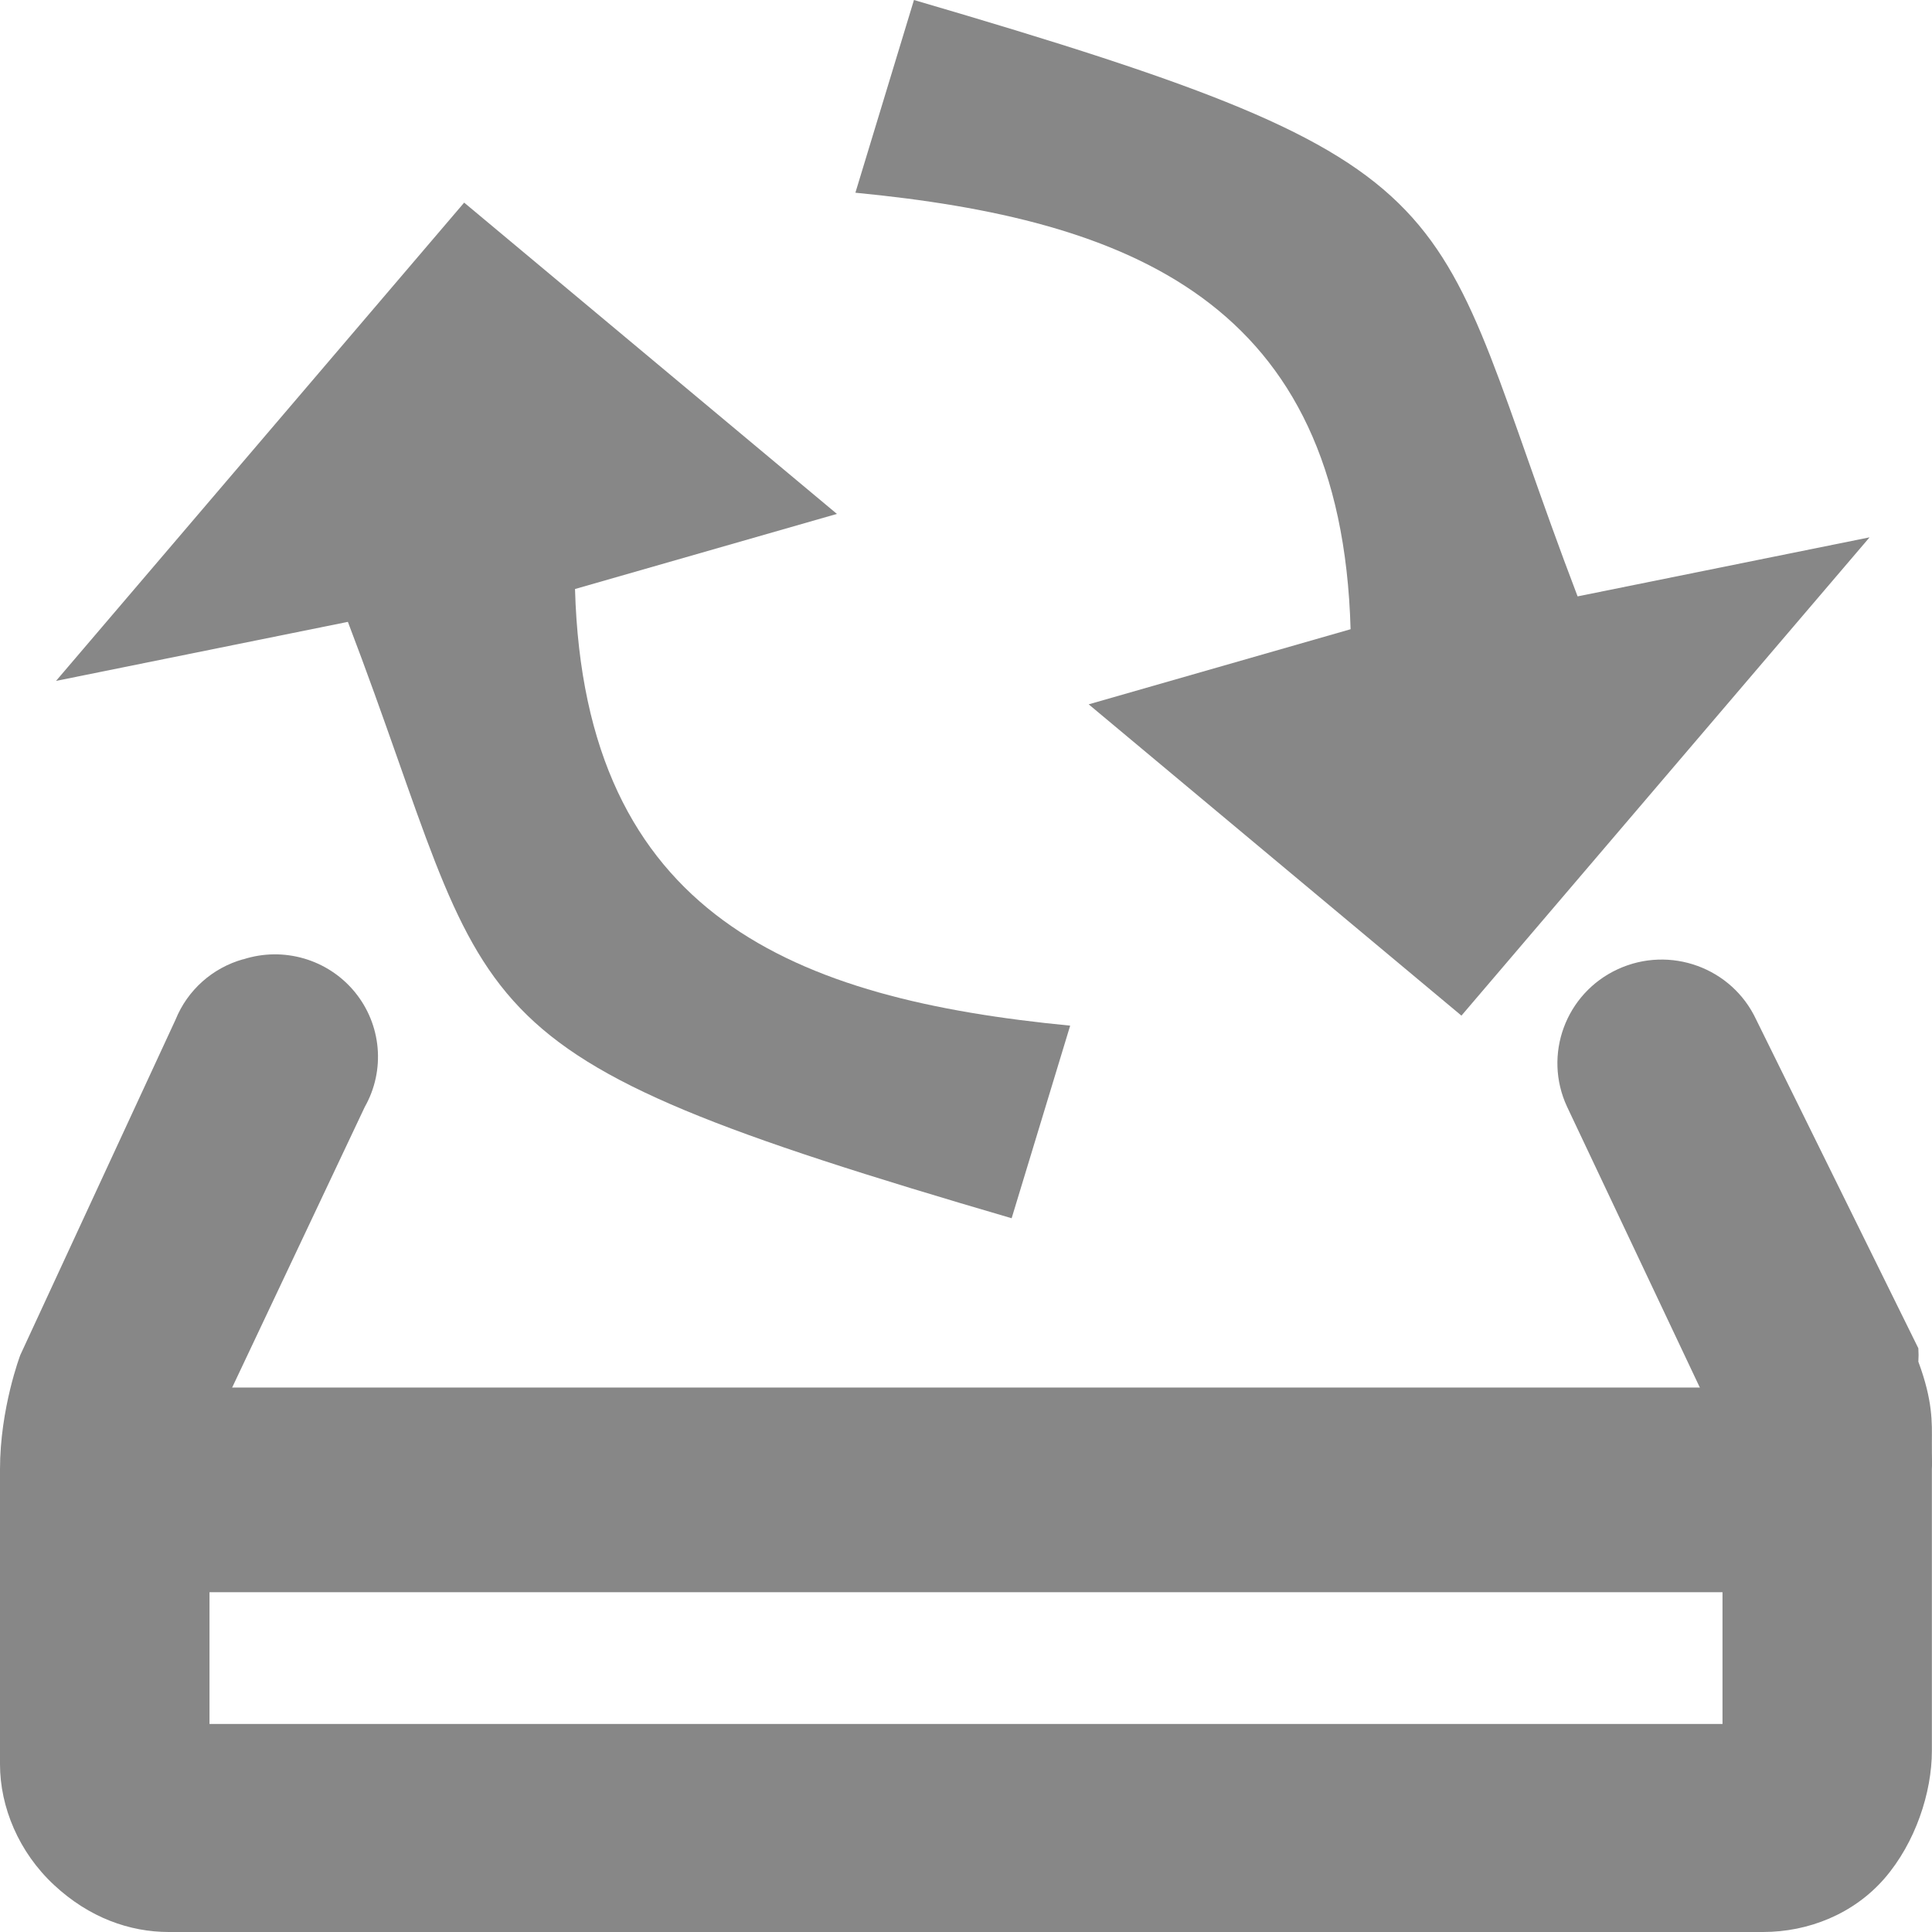
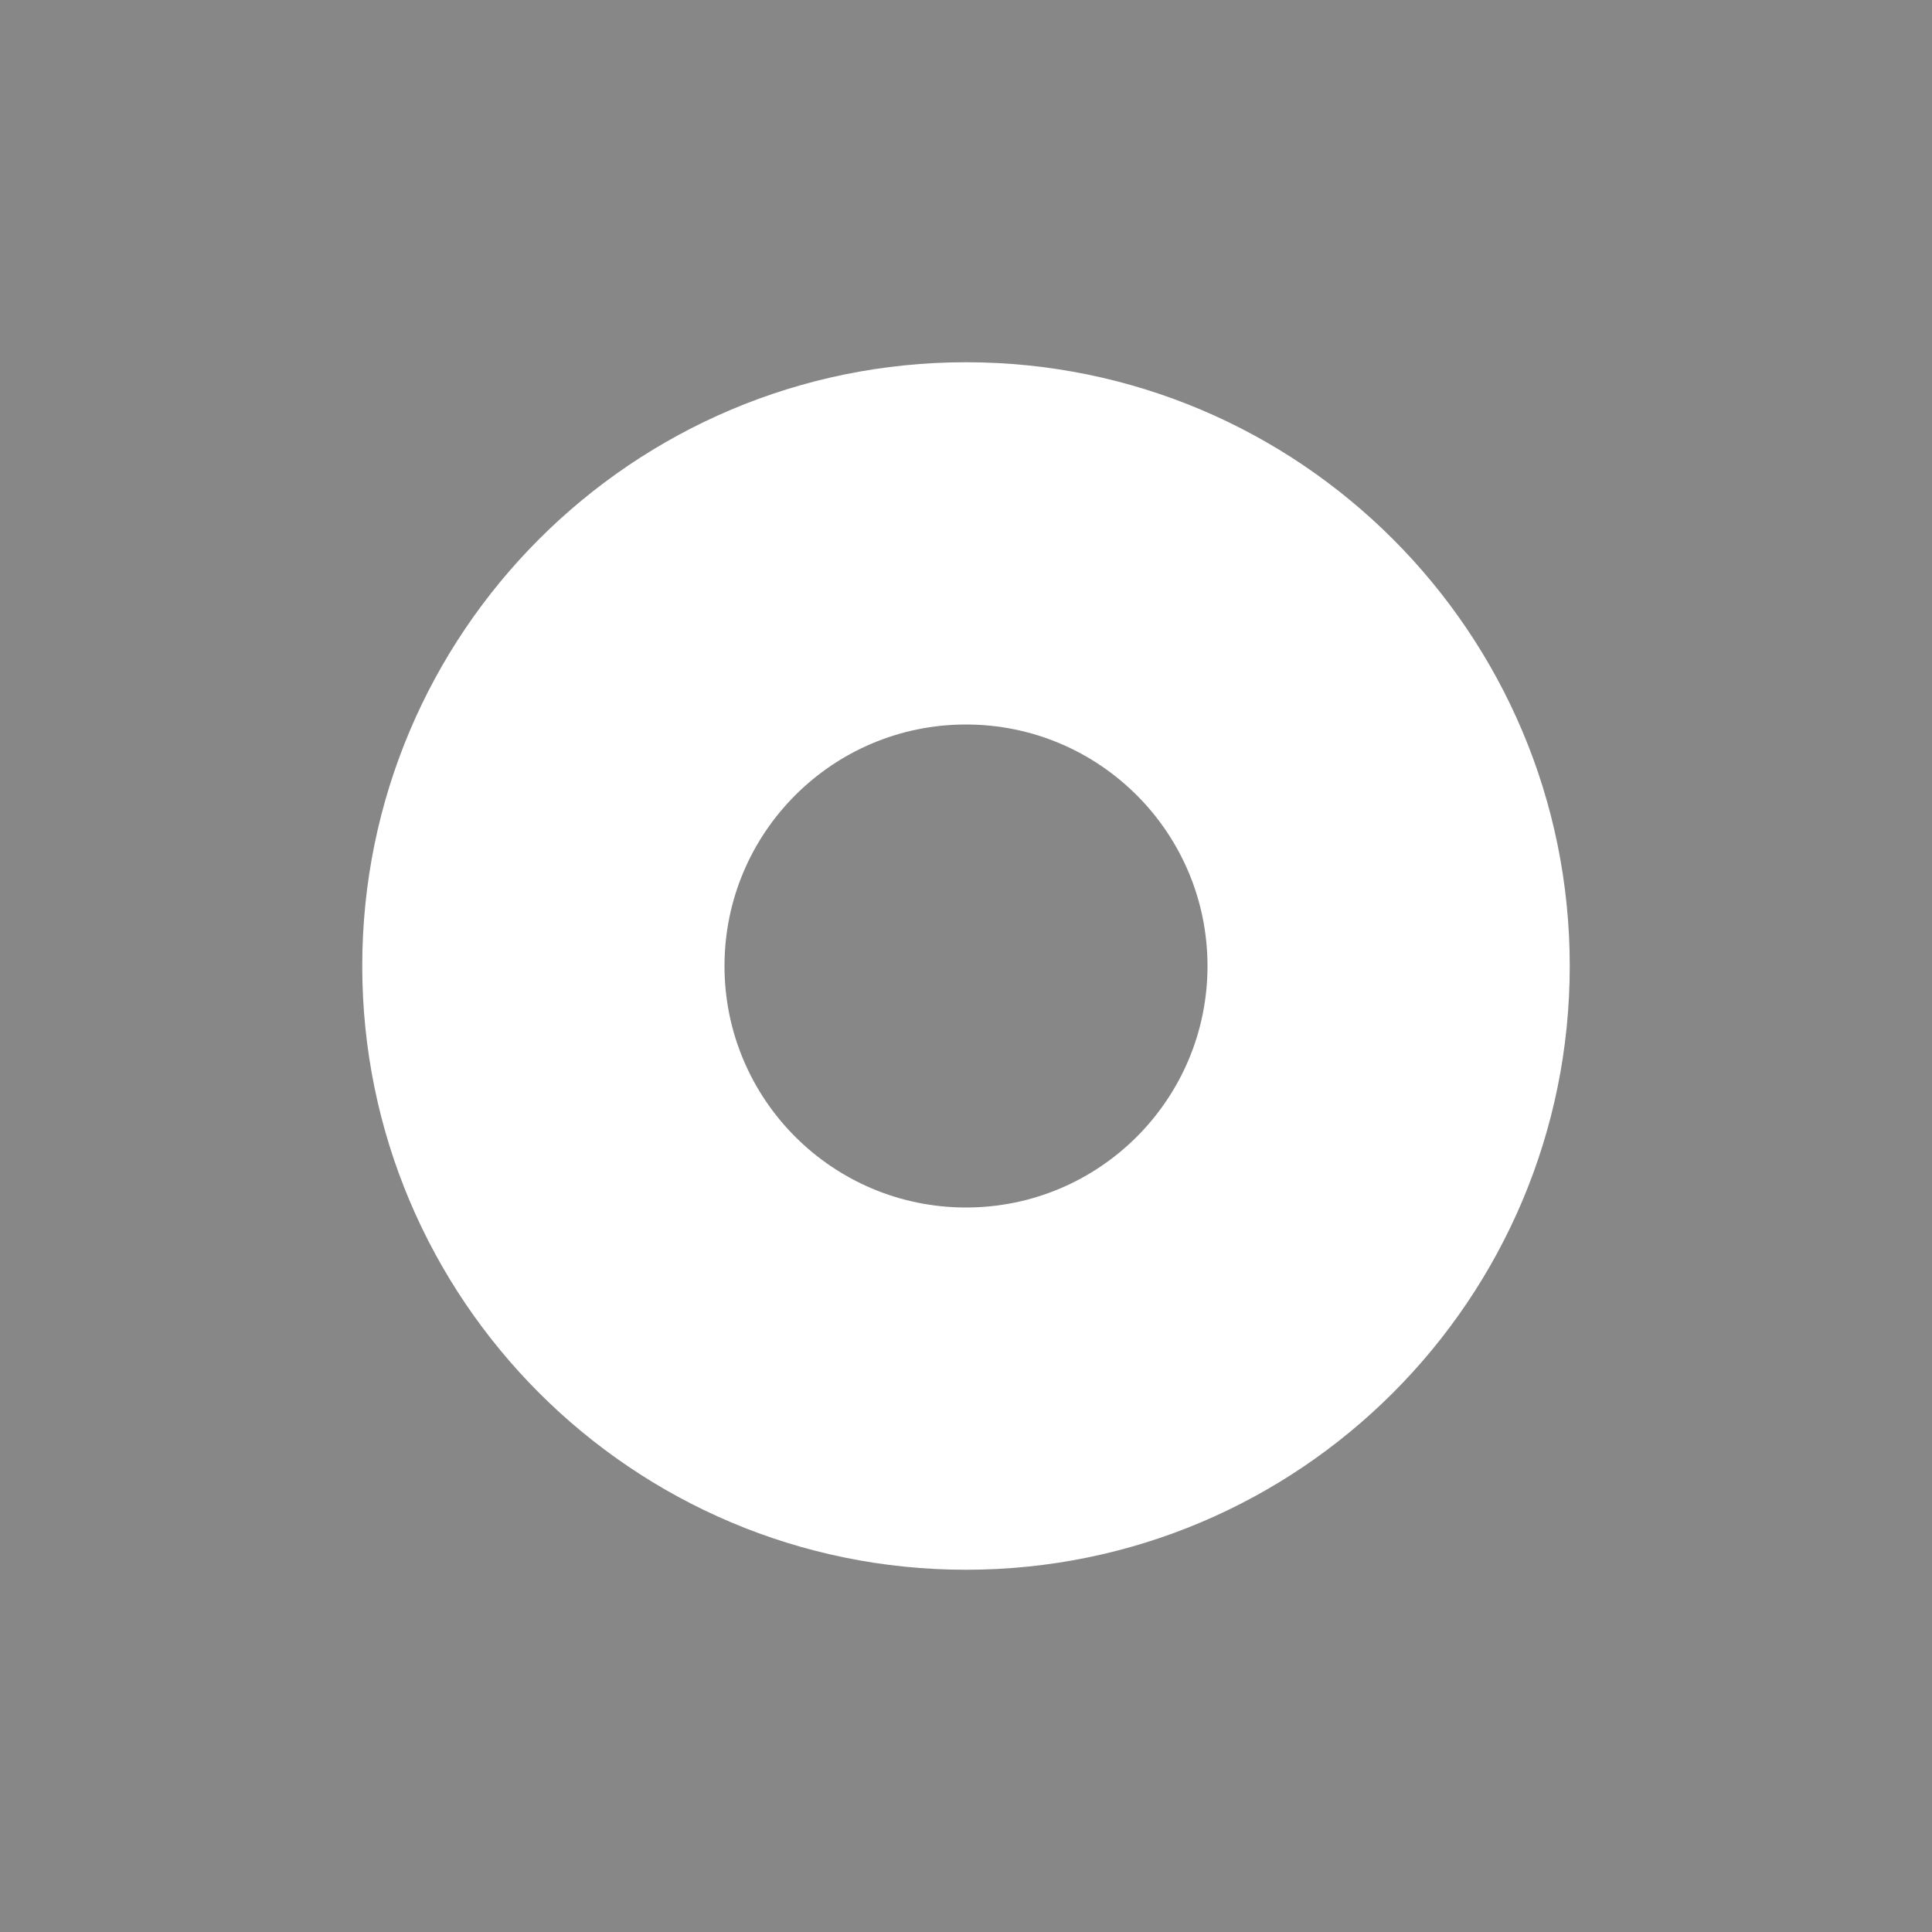
- <svg xmlns="http://www.w3.org/2000/svg" width="16" height="16" id="svg11300" version="1.1">
+ <svg xmlns="http://www.w3.org/2000/svg" xmlns:ns1="http://www.openswatchbook.org/uri/2009/osb" width="16" height="16" id="svg11300" version="1.1">
  <defs id="defs10">
-     </defs>
-   <path style="font-size:medium;font-style:normal;font-variant:normal;font-weight:normal;font-stretch:normal;text-indent:0;text-align:start;text-decoration:none;line-height:normal;letter-spacing:normal;word-spacing:normal;text-transform:none;direction:ltr;block-progression:tb;writing-mode:lr-tb;text-anchor:start;color:#000000;fill:#878787;fill-opacity:1;stroke:none;stroke-width:0.953;marker:none;visibility:visible;display:inline;overflow:visible;enable-background:accumulate;font-family:Andale Mono;-inkscape-font-specification:Andale Mono" d="M 2.014,7.944 A 0.853,0.848 0 0 0 1.454,8.444 L 0.168,11.222 C 0.168,11.222 0,11.663 0,12.167 l 0,2.444 c 0,0.355 0.156,0.729 0.448,1 C 0.739,15.882 1.074,16 1.398,16 l 13.202,0 c 0.375,0 0.75,-0.148 1.007,-0.444 0.256,-0.296 0.392,-0.712 0.392,-1.056 l 0,-2.278 0,-0.056 c 0.003,-0.039 -5.48e-4,-0.092 0,-0.222 6.84e-4,-0.163 0.009,-0.341 -0.112,-0.667 a 0.853,0.848 0 0 0 0,-0.111 L 14.544,8.444 a 0.863,0.858 0 1 0 -1.566,0.722 l 1.287,2.722 c -3.54e-4,0.084 0,0.167 0,0.167 a 0.853,0.848 0 0 0 0,0.111 l 0,2.111 -12.53,0 0,-2.111 c 0,-0.249 0,-0.278 0,-0.278 L 3.021,9.167 a 0.853,0.848 0 0 0 -1.007,-1.222 z" id="path4196" />
-   <rect style="fill:#878787;fill-opacity:1;stroke:none" id="rect24855" width="13.781" height="1.695" x="1.173" y="11.491" />
-   <path style="fill:#878787;fill-opacity:1;fill-rule:nonzero;stroke:none;marker:none;visibility:visible;display:block;overflow:visible" d="M 7.084,1.596 7.569,-2e-7 c 4.806,1.406 4.219,1.592 5.496,4.939 L 15.483,4.45 12.103,8.411 9.016,5.833 11.185,5.211 C 11.109,2.494 9.354,1.816 7.084,1.596 z" id="path1880" />
-   <path id="use24798" d="M 8.863,8.493 8.378,10.089 C 3.572,8.683 4.158,8.497 2.881,5.15 L 0.464,5.639 3.844,1.678 6.931,4.256 4.762,4.878 c 0.077,2.717 1.831,3.396 4.101,3.616 z" style="fill:#878787;fill-opacity:1;fill-rule:nonzero;stroke:none;marker:none;visibility:visible;display:block;overflow:visible" />
+     <linearGradient id="linearGradient7354" ns1:paint="solid">
+       <stop style="stop-color:#87870d;stop-opacity:1;" offset="0" id="stop7356" />
+     </linearGradient>
+     <linearGradient id="linearGradient7348" ns1:paint="solid">
+       <stop style="stop-color:#87ffff;stop-opacity:1;" offset="0" id="stop7350" />
+     </linearGradient>
+   </defs>
+   <path style="fill:#878787;fill-opacity:1;stroke:#424242;stroke-width:0;stroke-miterlimit:4;stroke-opacity:1;stroke-dasharray:none" d="M 0,0 0,16 16,16 16,0 0,0 z m 8,3 c 2.761,0 5,2.239 5,5 0,2.761 -2.239,5 -5,5 C 5.239,13 3,10.761 3,8 3,5.239 5.239,3 8,3 z" id="rect5132" />
+   <path style="fill:#878787;fill-opacity:1;fill-rule:nonzero;stroke:none" id="path7531" d="m -17.6,-3.15 a 3.45,3.45 0 1 1 -6.9,0 3.45,3.45 0 1 1 6.9,0 z" transform="matrix(0.5797102,0,0,0.5797102,20.2029,9.826087)" />
</svg>
